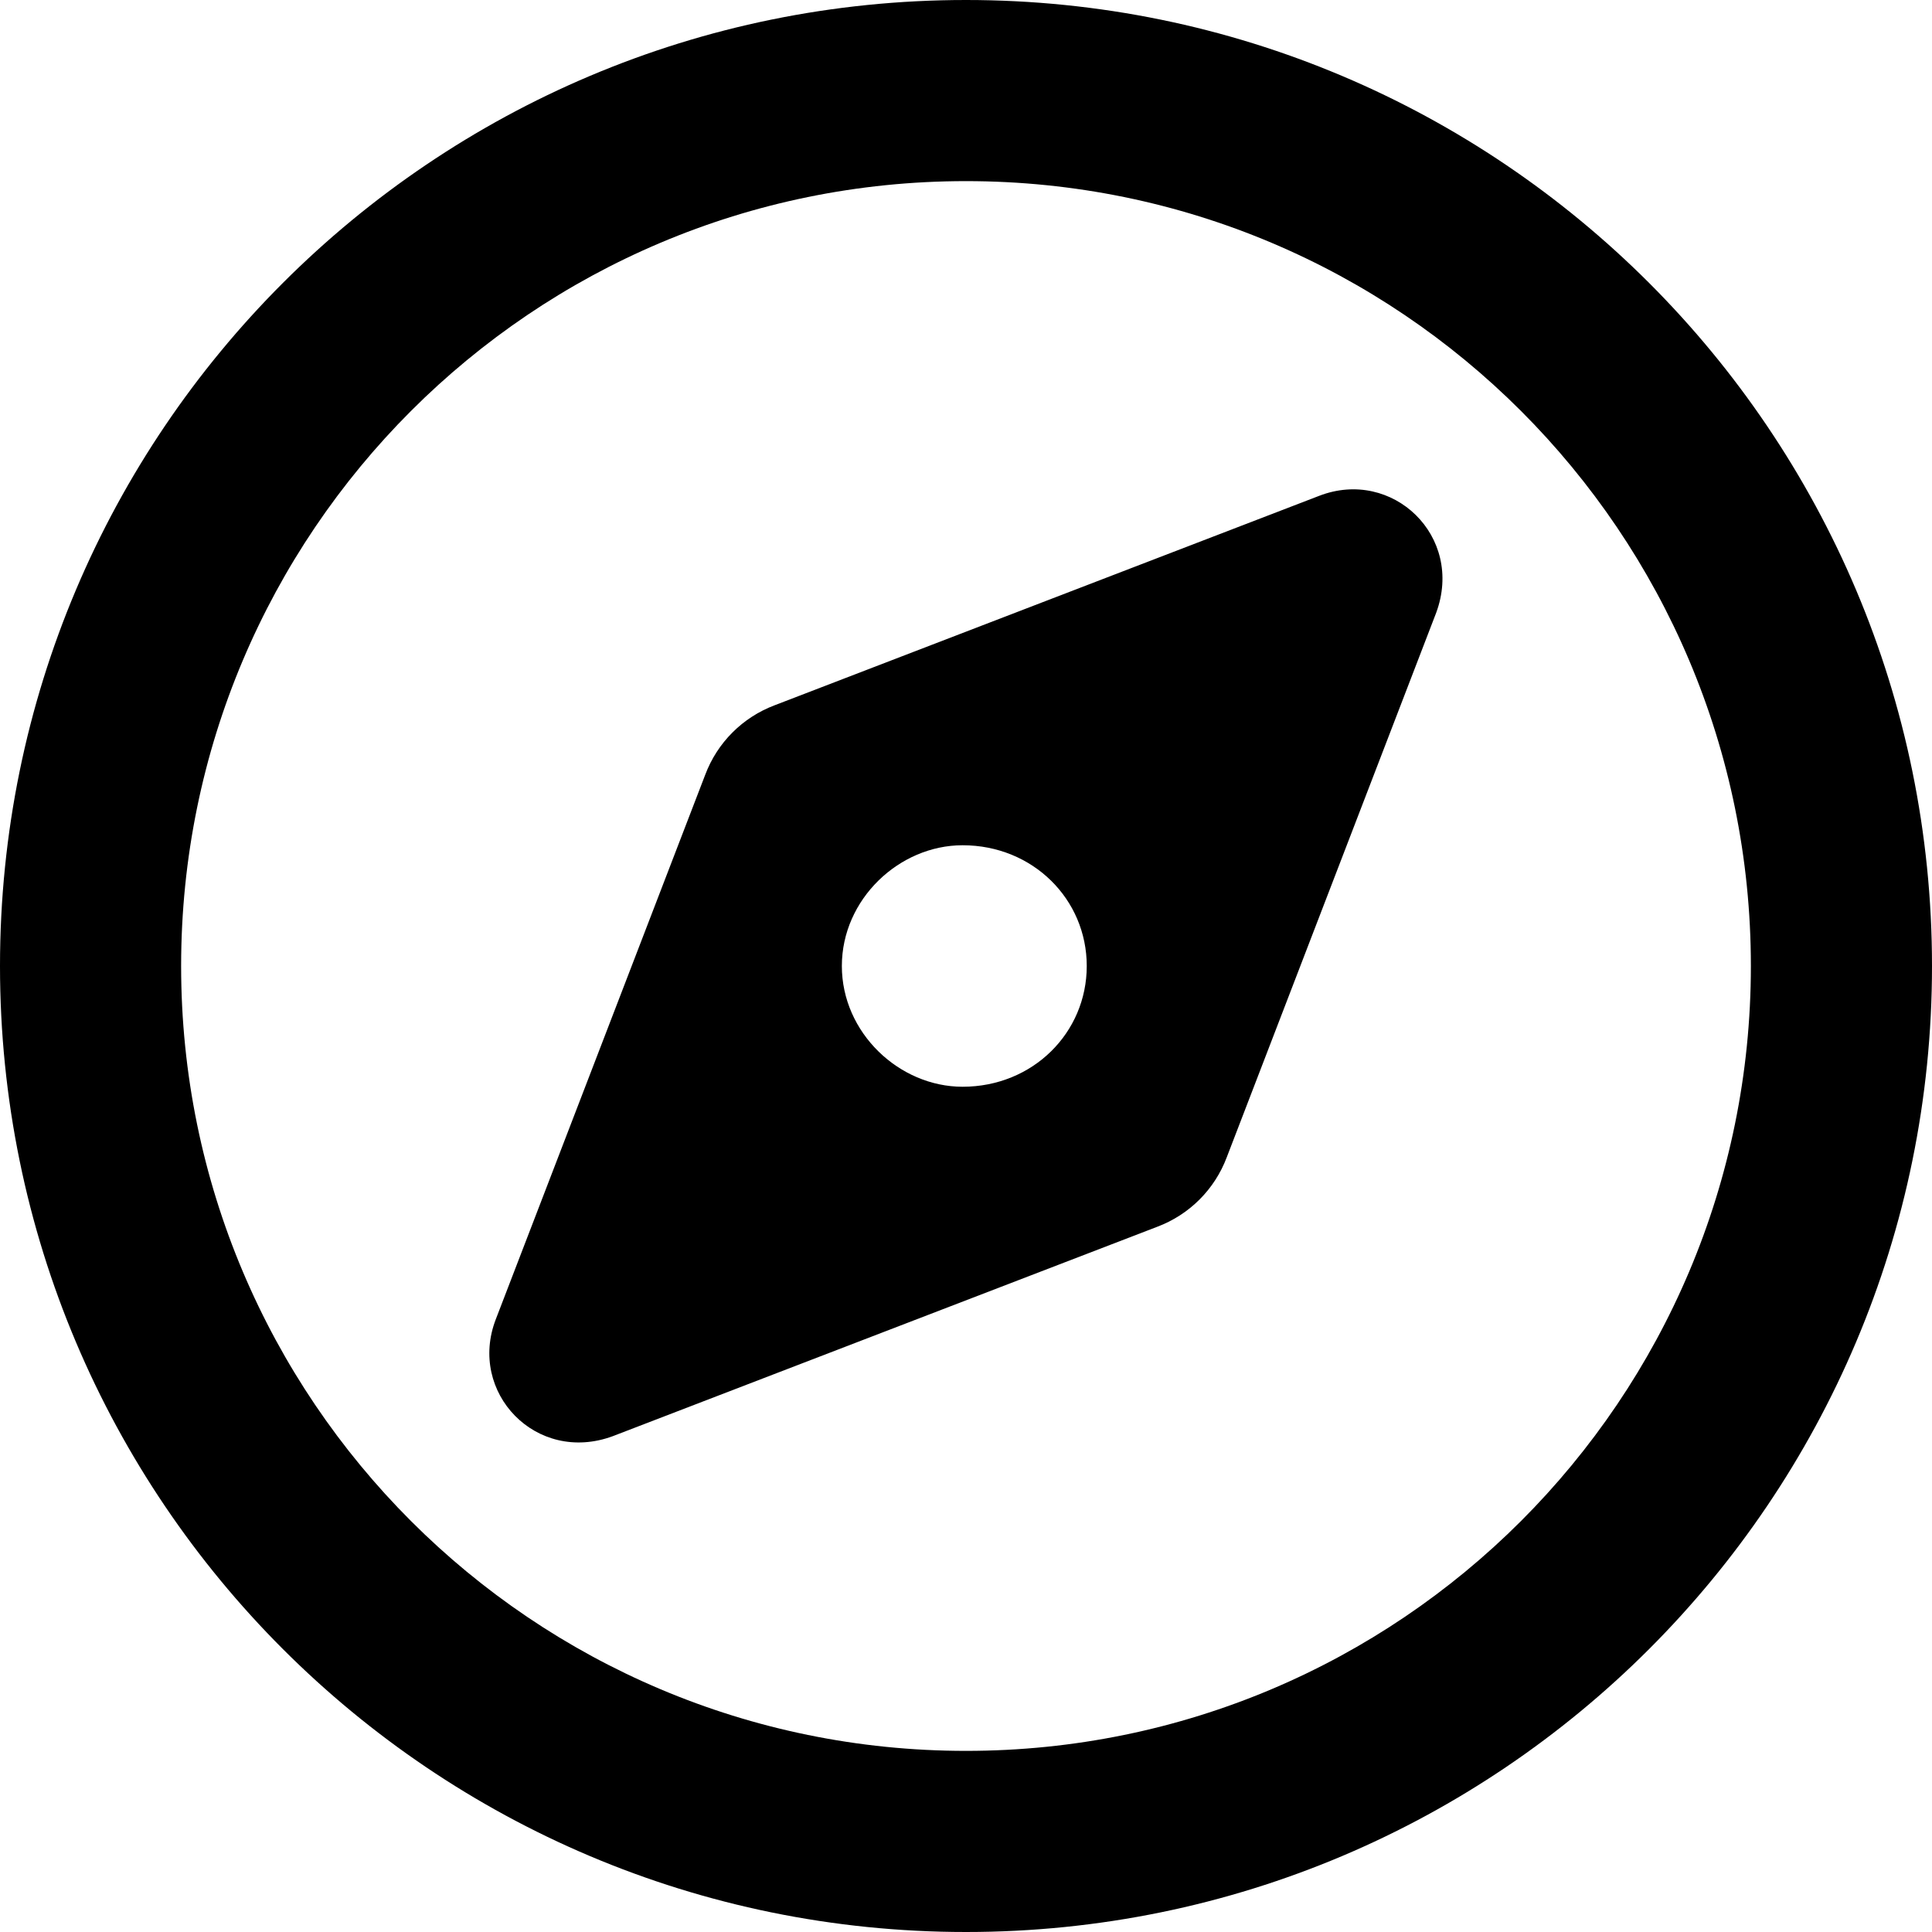
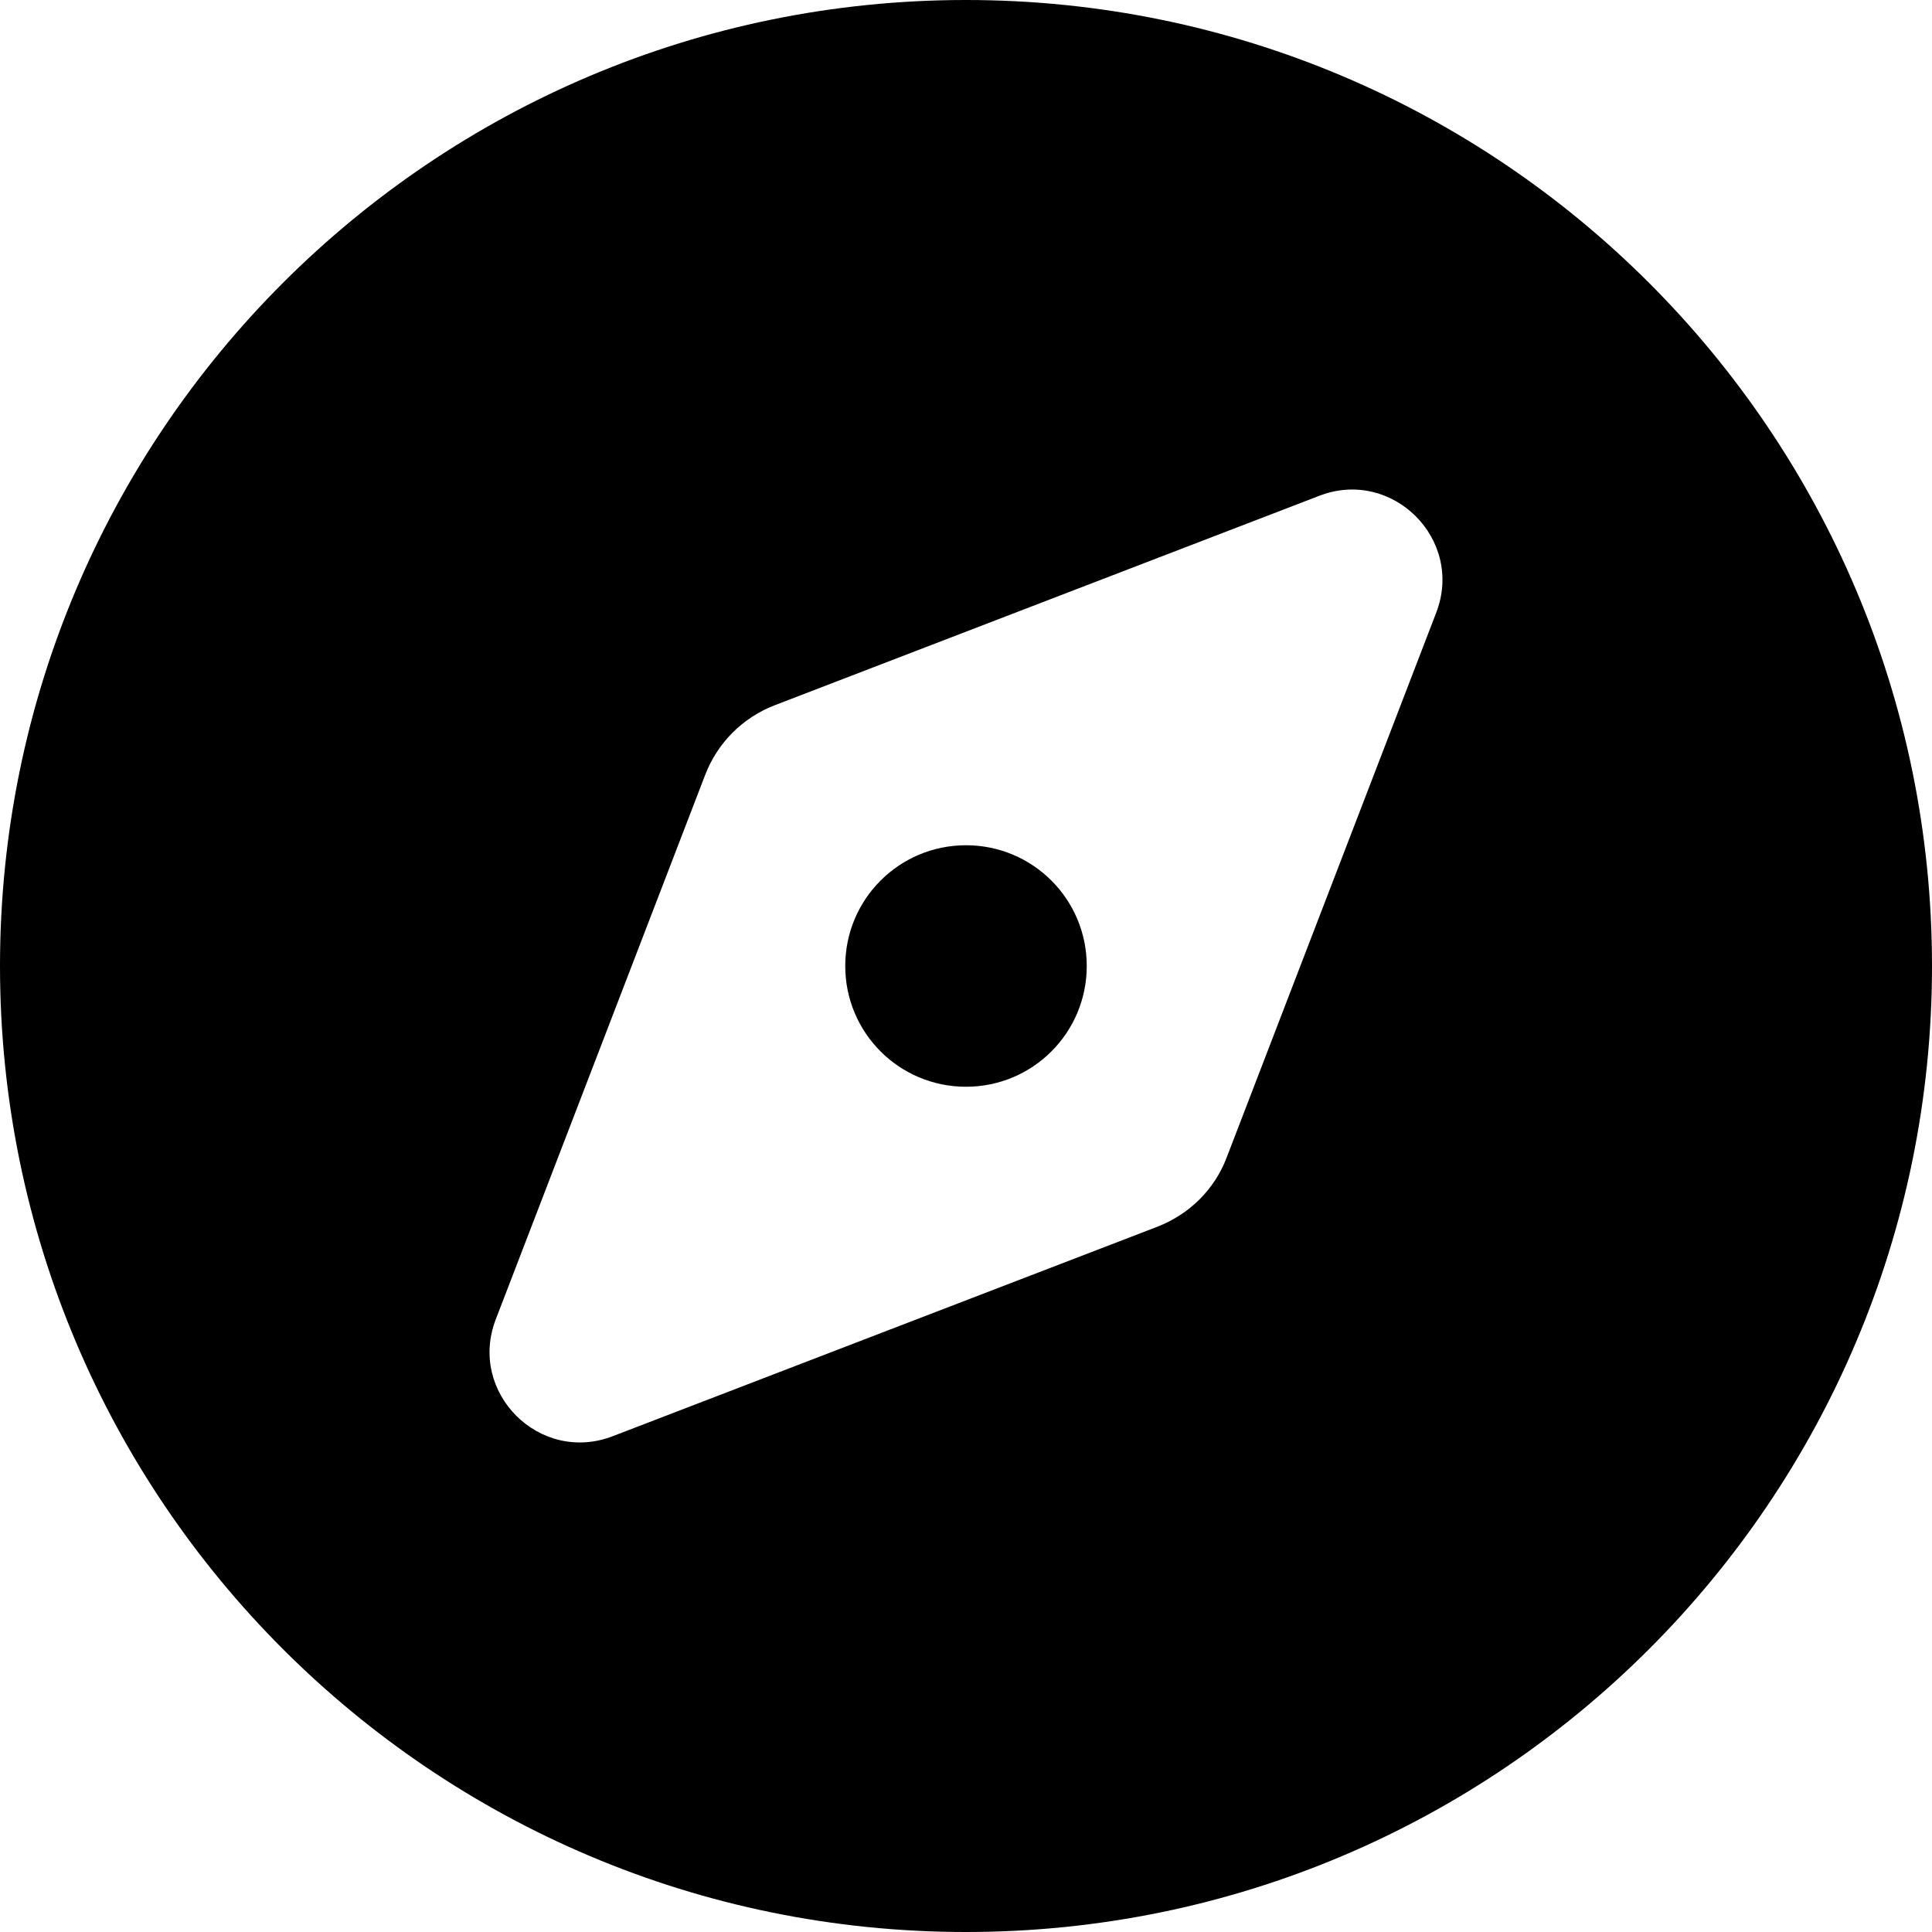
<svg xmlns="http://www.w3.org/2000/svg" viewBox="0 0 512 512">
-   <path d="M306.7 325.1L162.4 380.6C142.1 388.1 123.9 369 131.4 349.6L186.9 205.3C190.1 196.8 196.8 190.1 205.3 186.9L349.6 131.4C369 123.9 388.1 142.1 380.6 162.4L325.1 306.7C321.9 315.2 315.2 321.9 306.7 325.1V325.1zM255.1 224C238.3 224 223.1 238.3 223.1 256C223.1 273.7 238.3 288 255.1 288C273.7 288 288 273.7 288 256C288 238.3 273.7 224 255.1 224V224zM512 256C512 397.4 397.4 512 256 512C114.6 512 0 397.4 0 256C0 114.6 114.6 0 256 0C397.4 0 512 114.6 512 256zM256 48C141.1 48 48 141.1 48 256C48 370.9 141.1 464 256 464C370.9 464 464 370.9 464 256C464 141.1 370.9 48 256 48z" />
+   <path d="M256 512c141.4 0 256-114.6 256-256S397.4 0 256 0S0 114.6 0 256S114.6 512 256 512zm50.7-186.9L162.4 380.6c-19.4 7.5-38.5-11.6-31-31l55.5-144.3c3.3-8.5 9.9-15.1 18.4-18.4l144.3-55.5c19.4-7.5 38.5 11.6 31 31L325.1 306.7c-3.2 8.5-9.9 15.1-18.4 18.4zM288 256c0-17.7-14.3-32-32-32s-32 14.3-32 32s14.3 32 32 32s32-14.3 32-32z" />
</svg>
